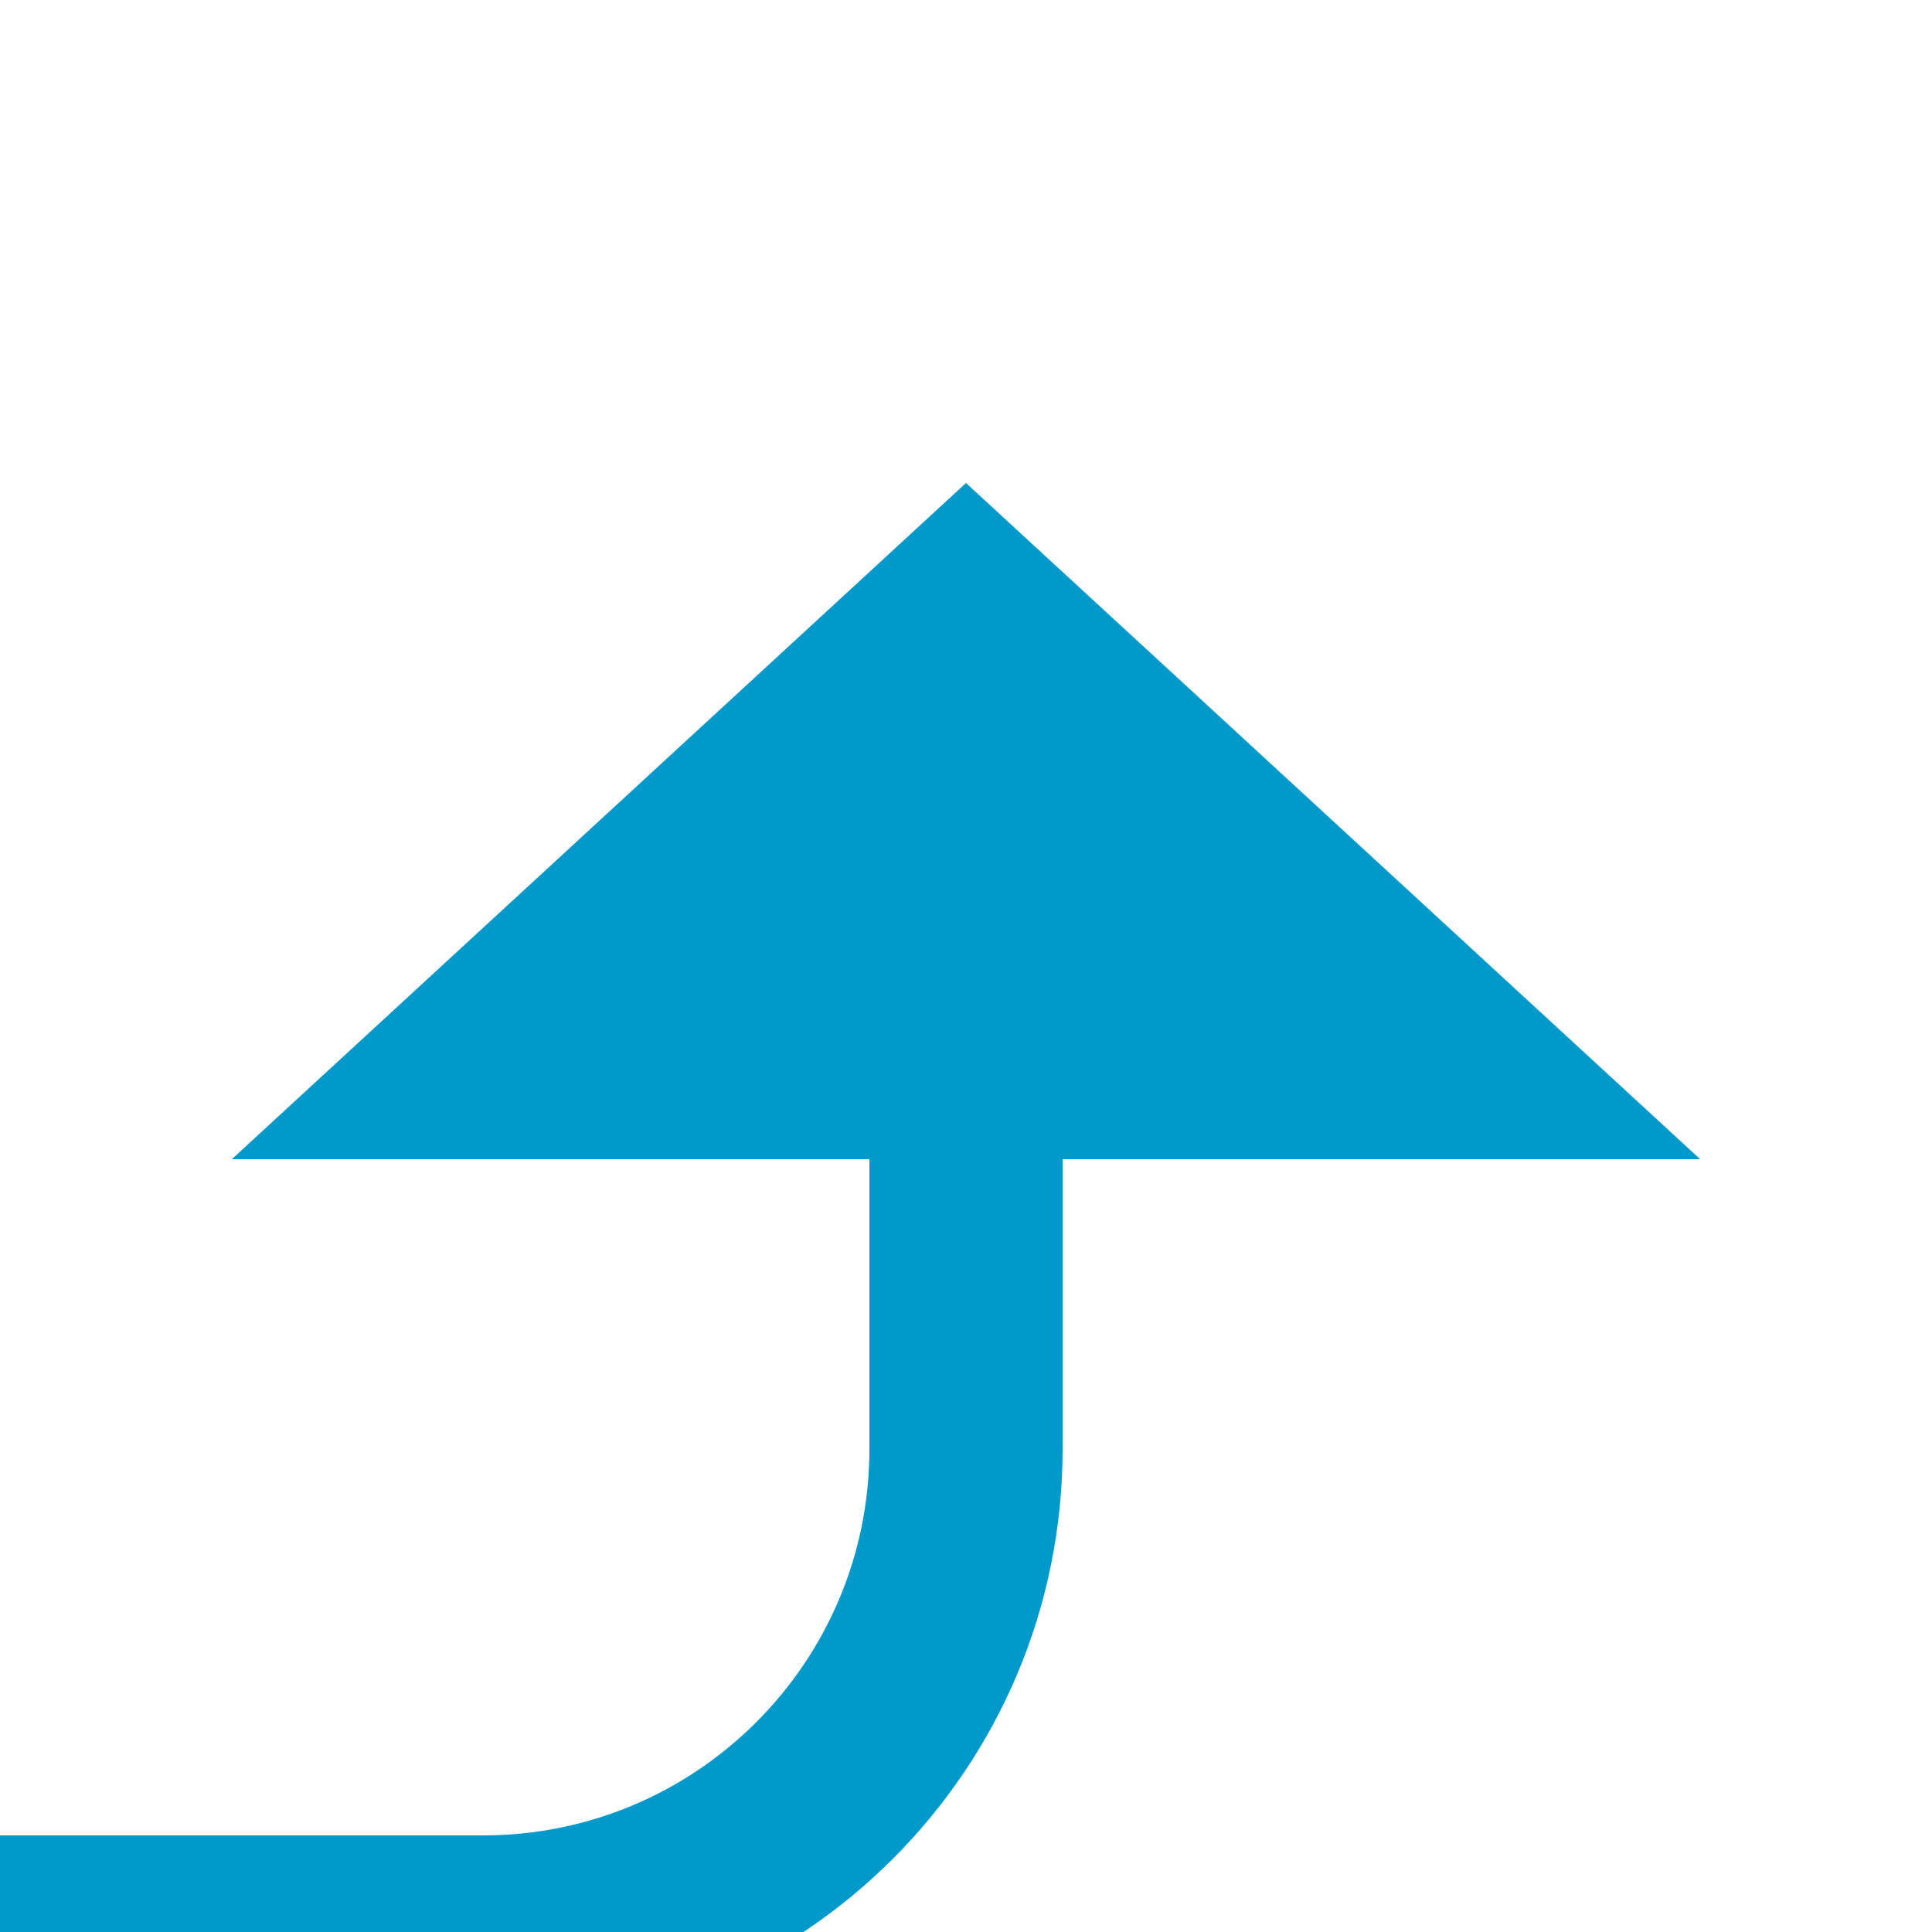
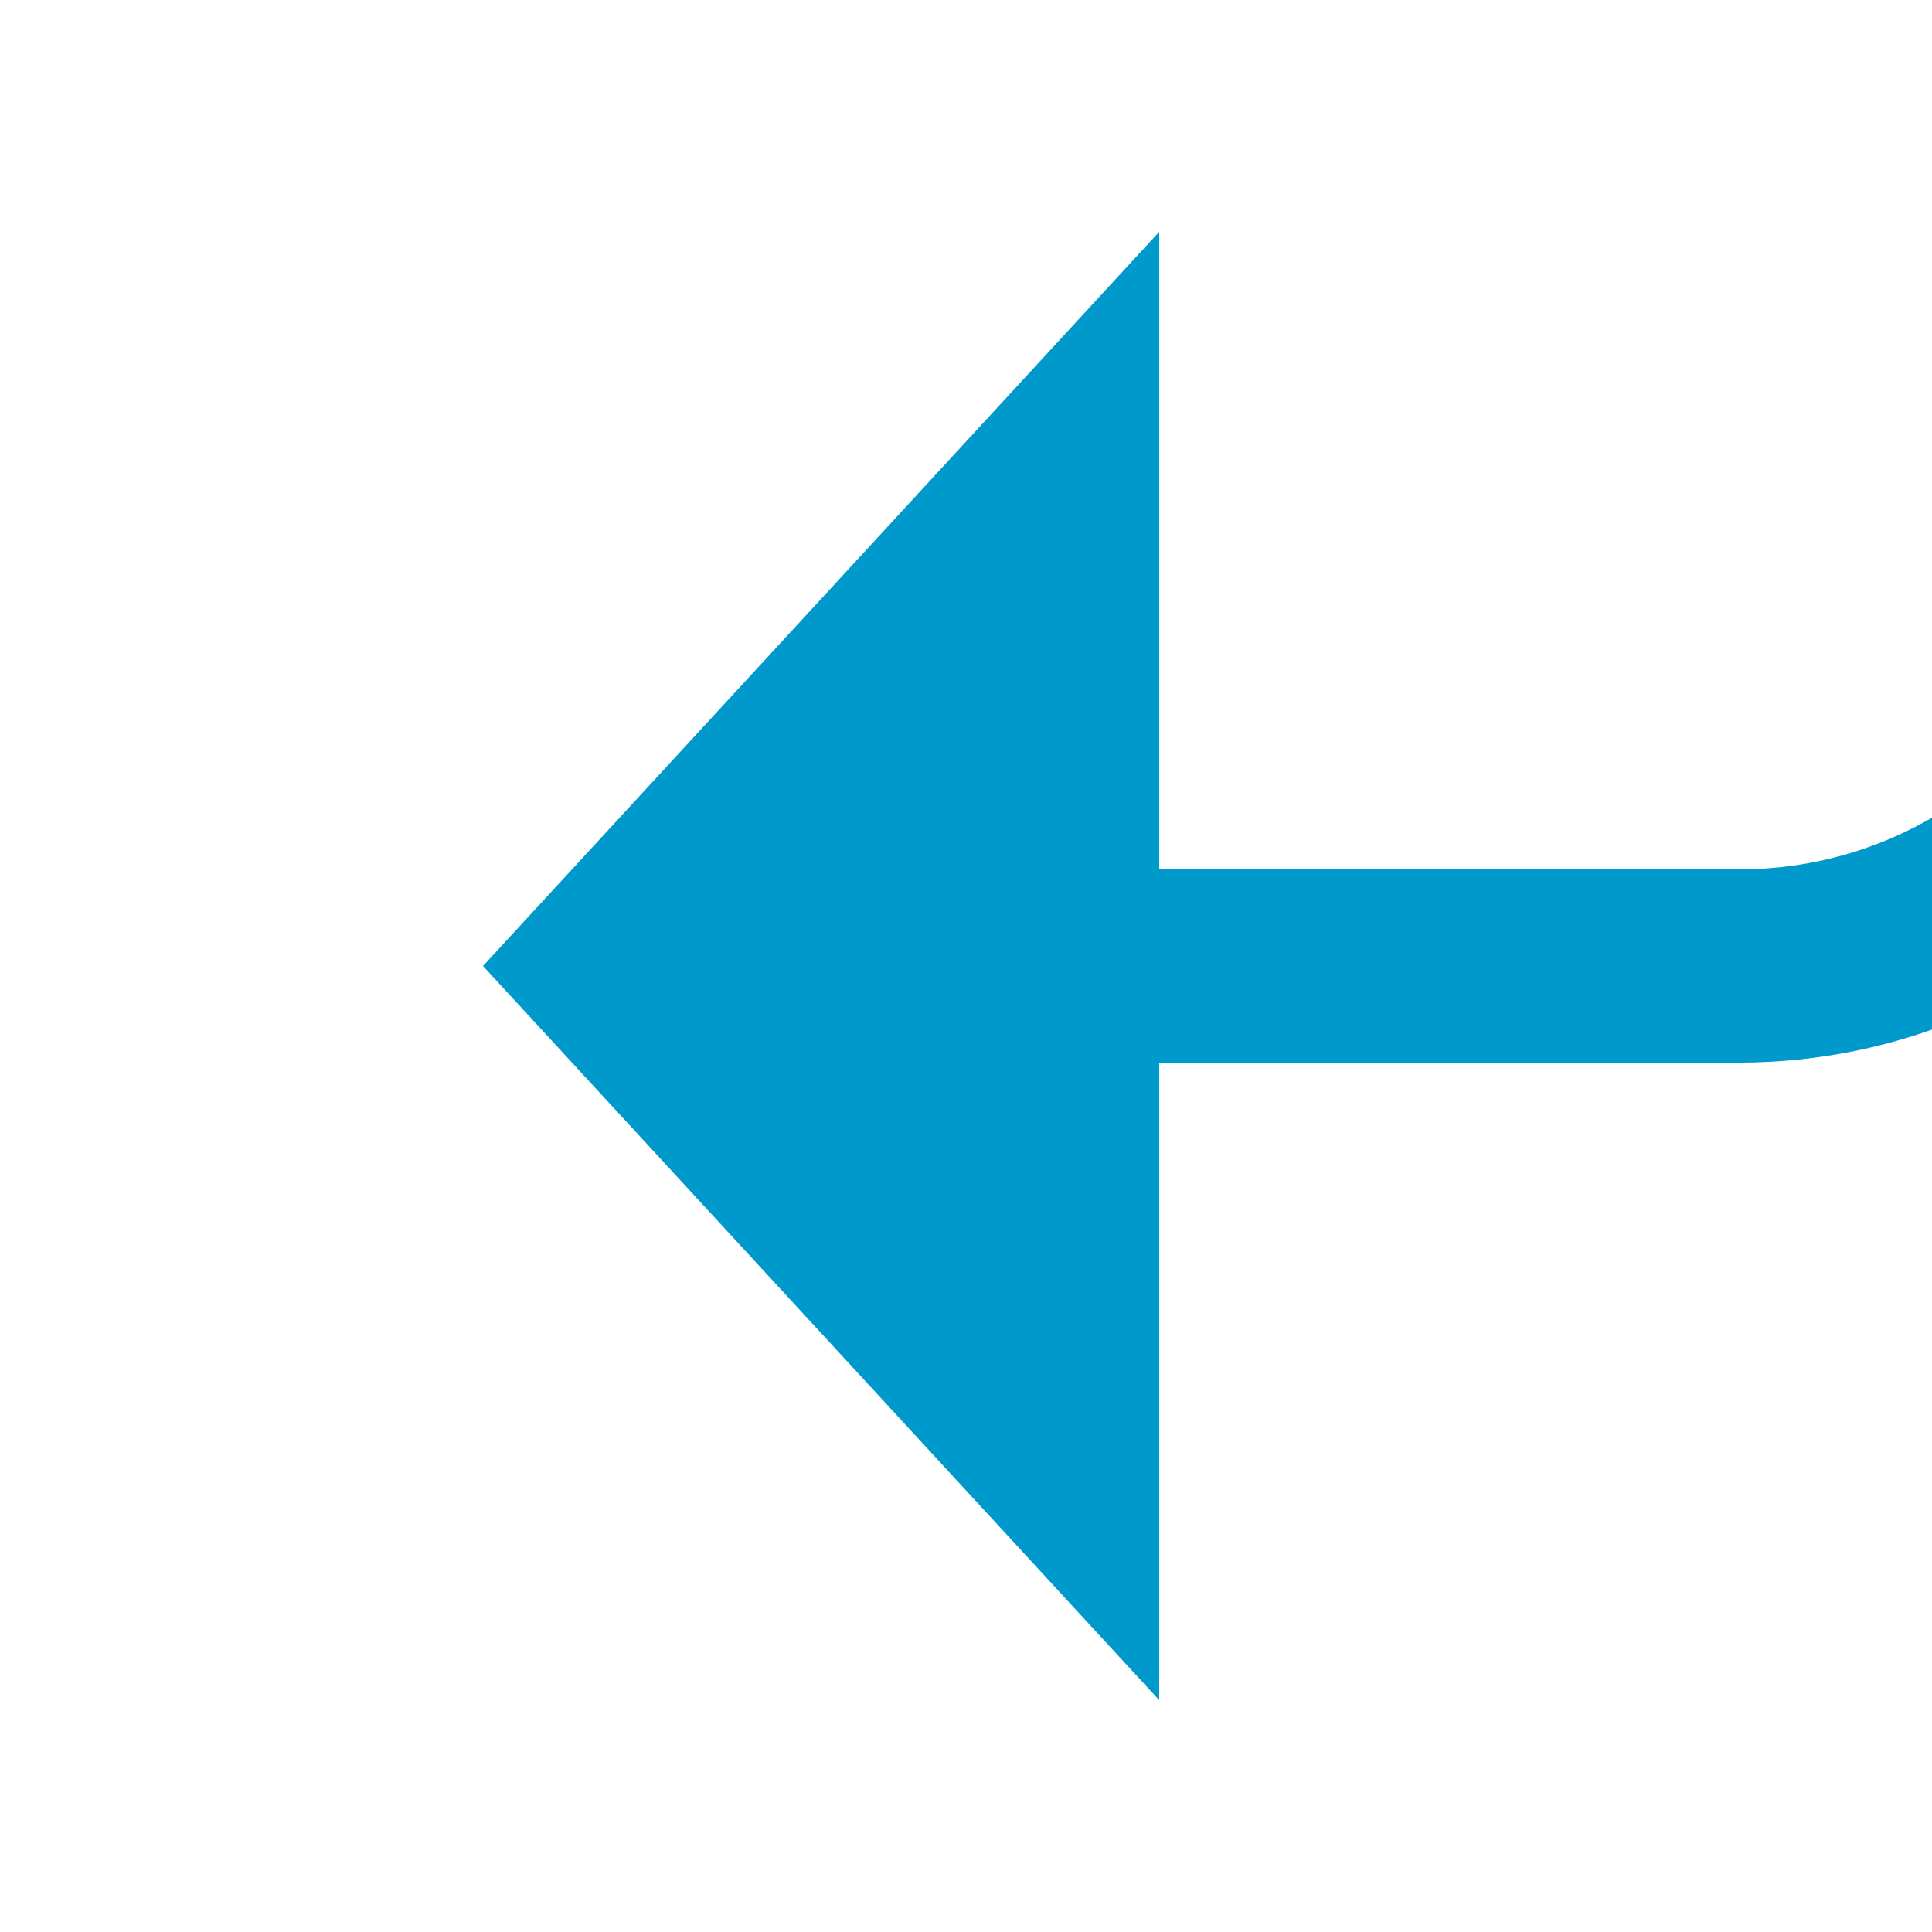
- <svg xmlns="http://www.w3.org/2000/svg" version="1.1" width="20px" height="20px" preserveAspectRatio="xMinYMid meet" viewBox="3362 3811  20 18">
-   <path d="M 2853 3762  L 2853 3825  A 5 5 0 0 0 2858 3830 L 3367 3830  A 5 5 0 0 0 3372 3825 L 3372 3821  " stroke-width="2" stroke="#0099cc" fill="none" />
-   <path d="M 2853 3760  A 3.5 3.5 0 0 0 2849.5 3763.5 A 3.5 3.5 0 0 0 2853 3767 A 3.5 3.5 0 0 0 2856.5 3763.5 A 3.5 3.5 0 0 0 2853 3760 Z M 3379.6 3822  L 3372 3815  L 3364.4 3822  L 3379.6 3822  Z " fill-rule="nonzero" fill="#0099cc" stroke="none" />
+ <svg xmlns="http://www.w3.org/2000/svg" version="1.1" width="20px" height="20px" preserveAspectRatio="xMinYMid meet" viewBox="3027 3486  20 18">
+   <path d="M 3497 3224  L 3055 3224  A 5 5 0 0 0 3050 3229 L 3050 3490  A 5 5 0 0 1 3045 3495 L 3038 3495  " stroke-width="2" stroke="#0099cc" fill="none" />
+   <path d="M 3495.5 3220.5  A 3.5 3.5 0 0 0 3492 3224 A 3.5 3.5 0 0 0 3495.5 3227.5 A 3.5 3.5 0 0 0 3499 3224 A 3.5 3.5 0 0 0 3495.5 3220.5 Z M 3039 3487.4  L 3032 3495  L 3039 3502.6  L 3039 3487.4  Z " fill-rule="nonzero" fill="#0099cc" stroke="none" />
</svg>
